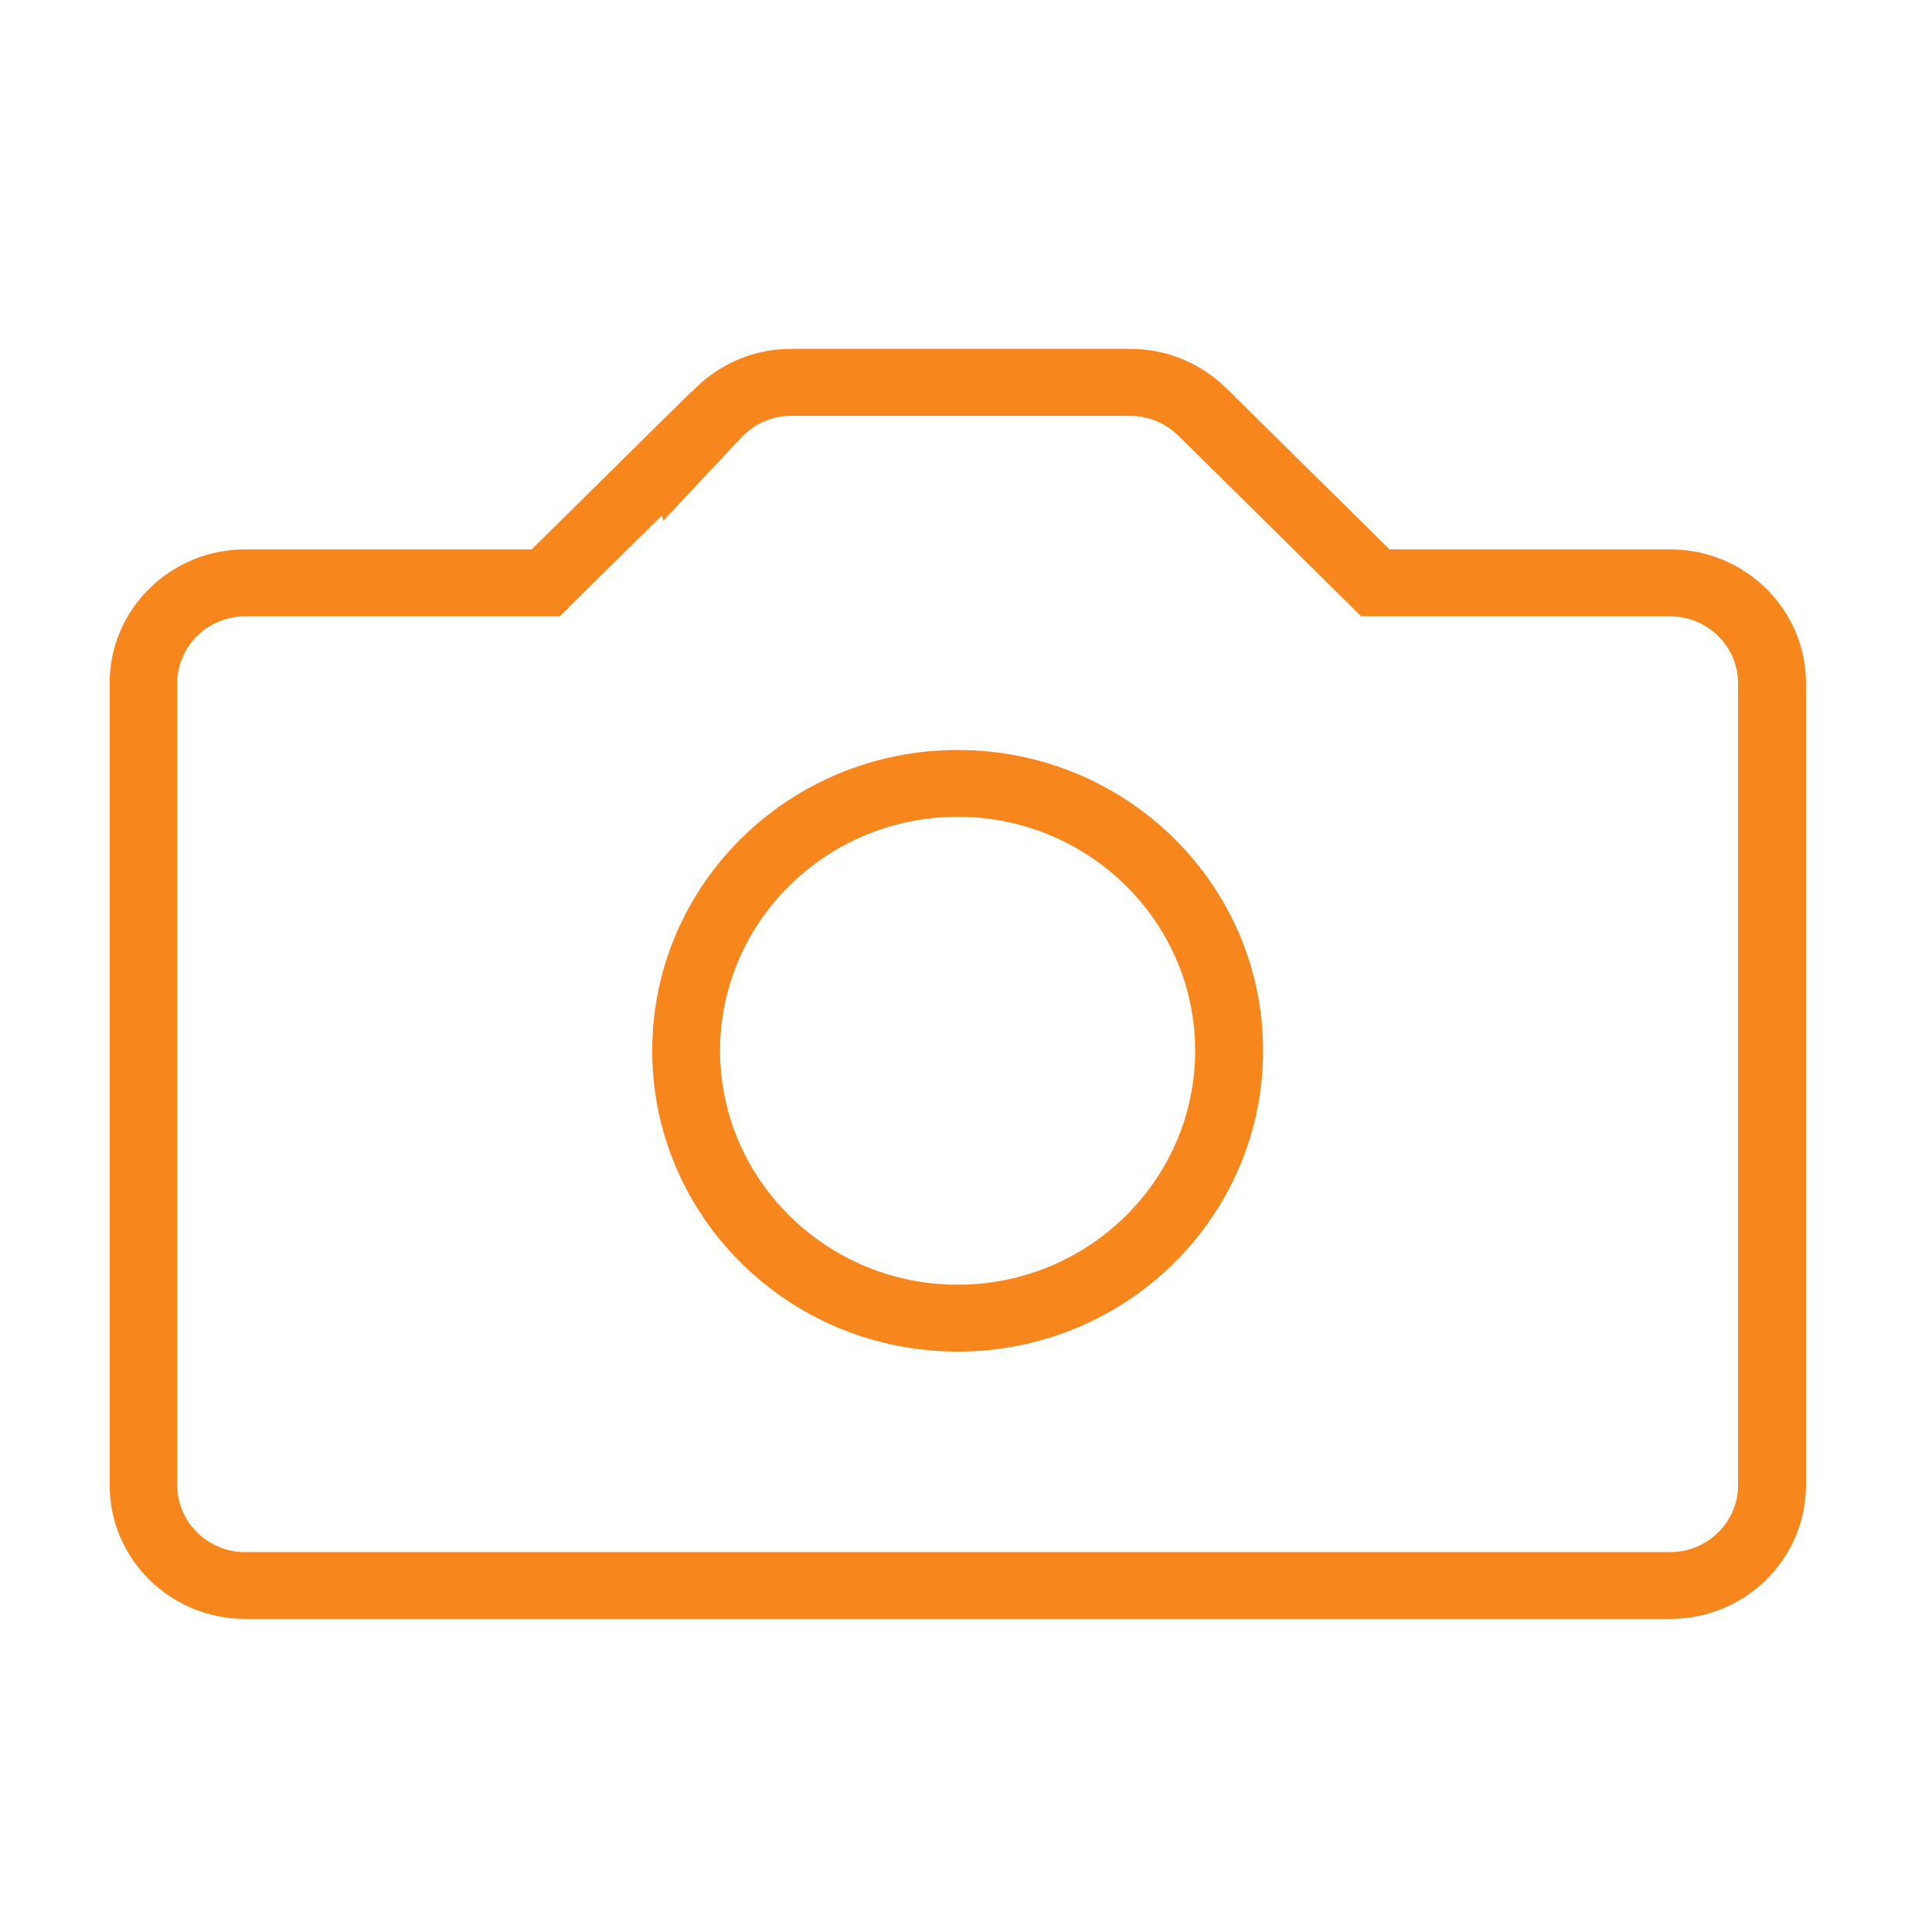
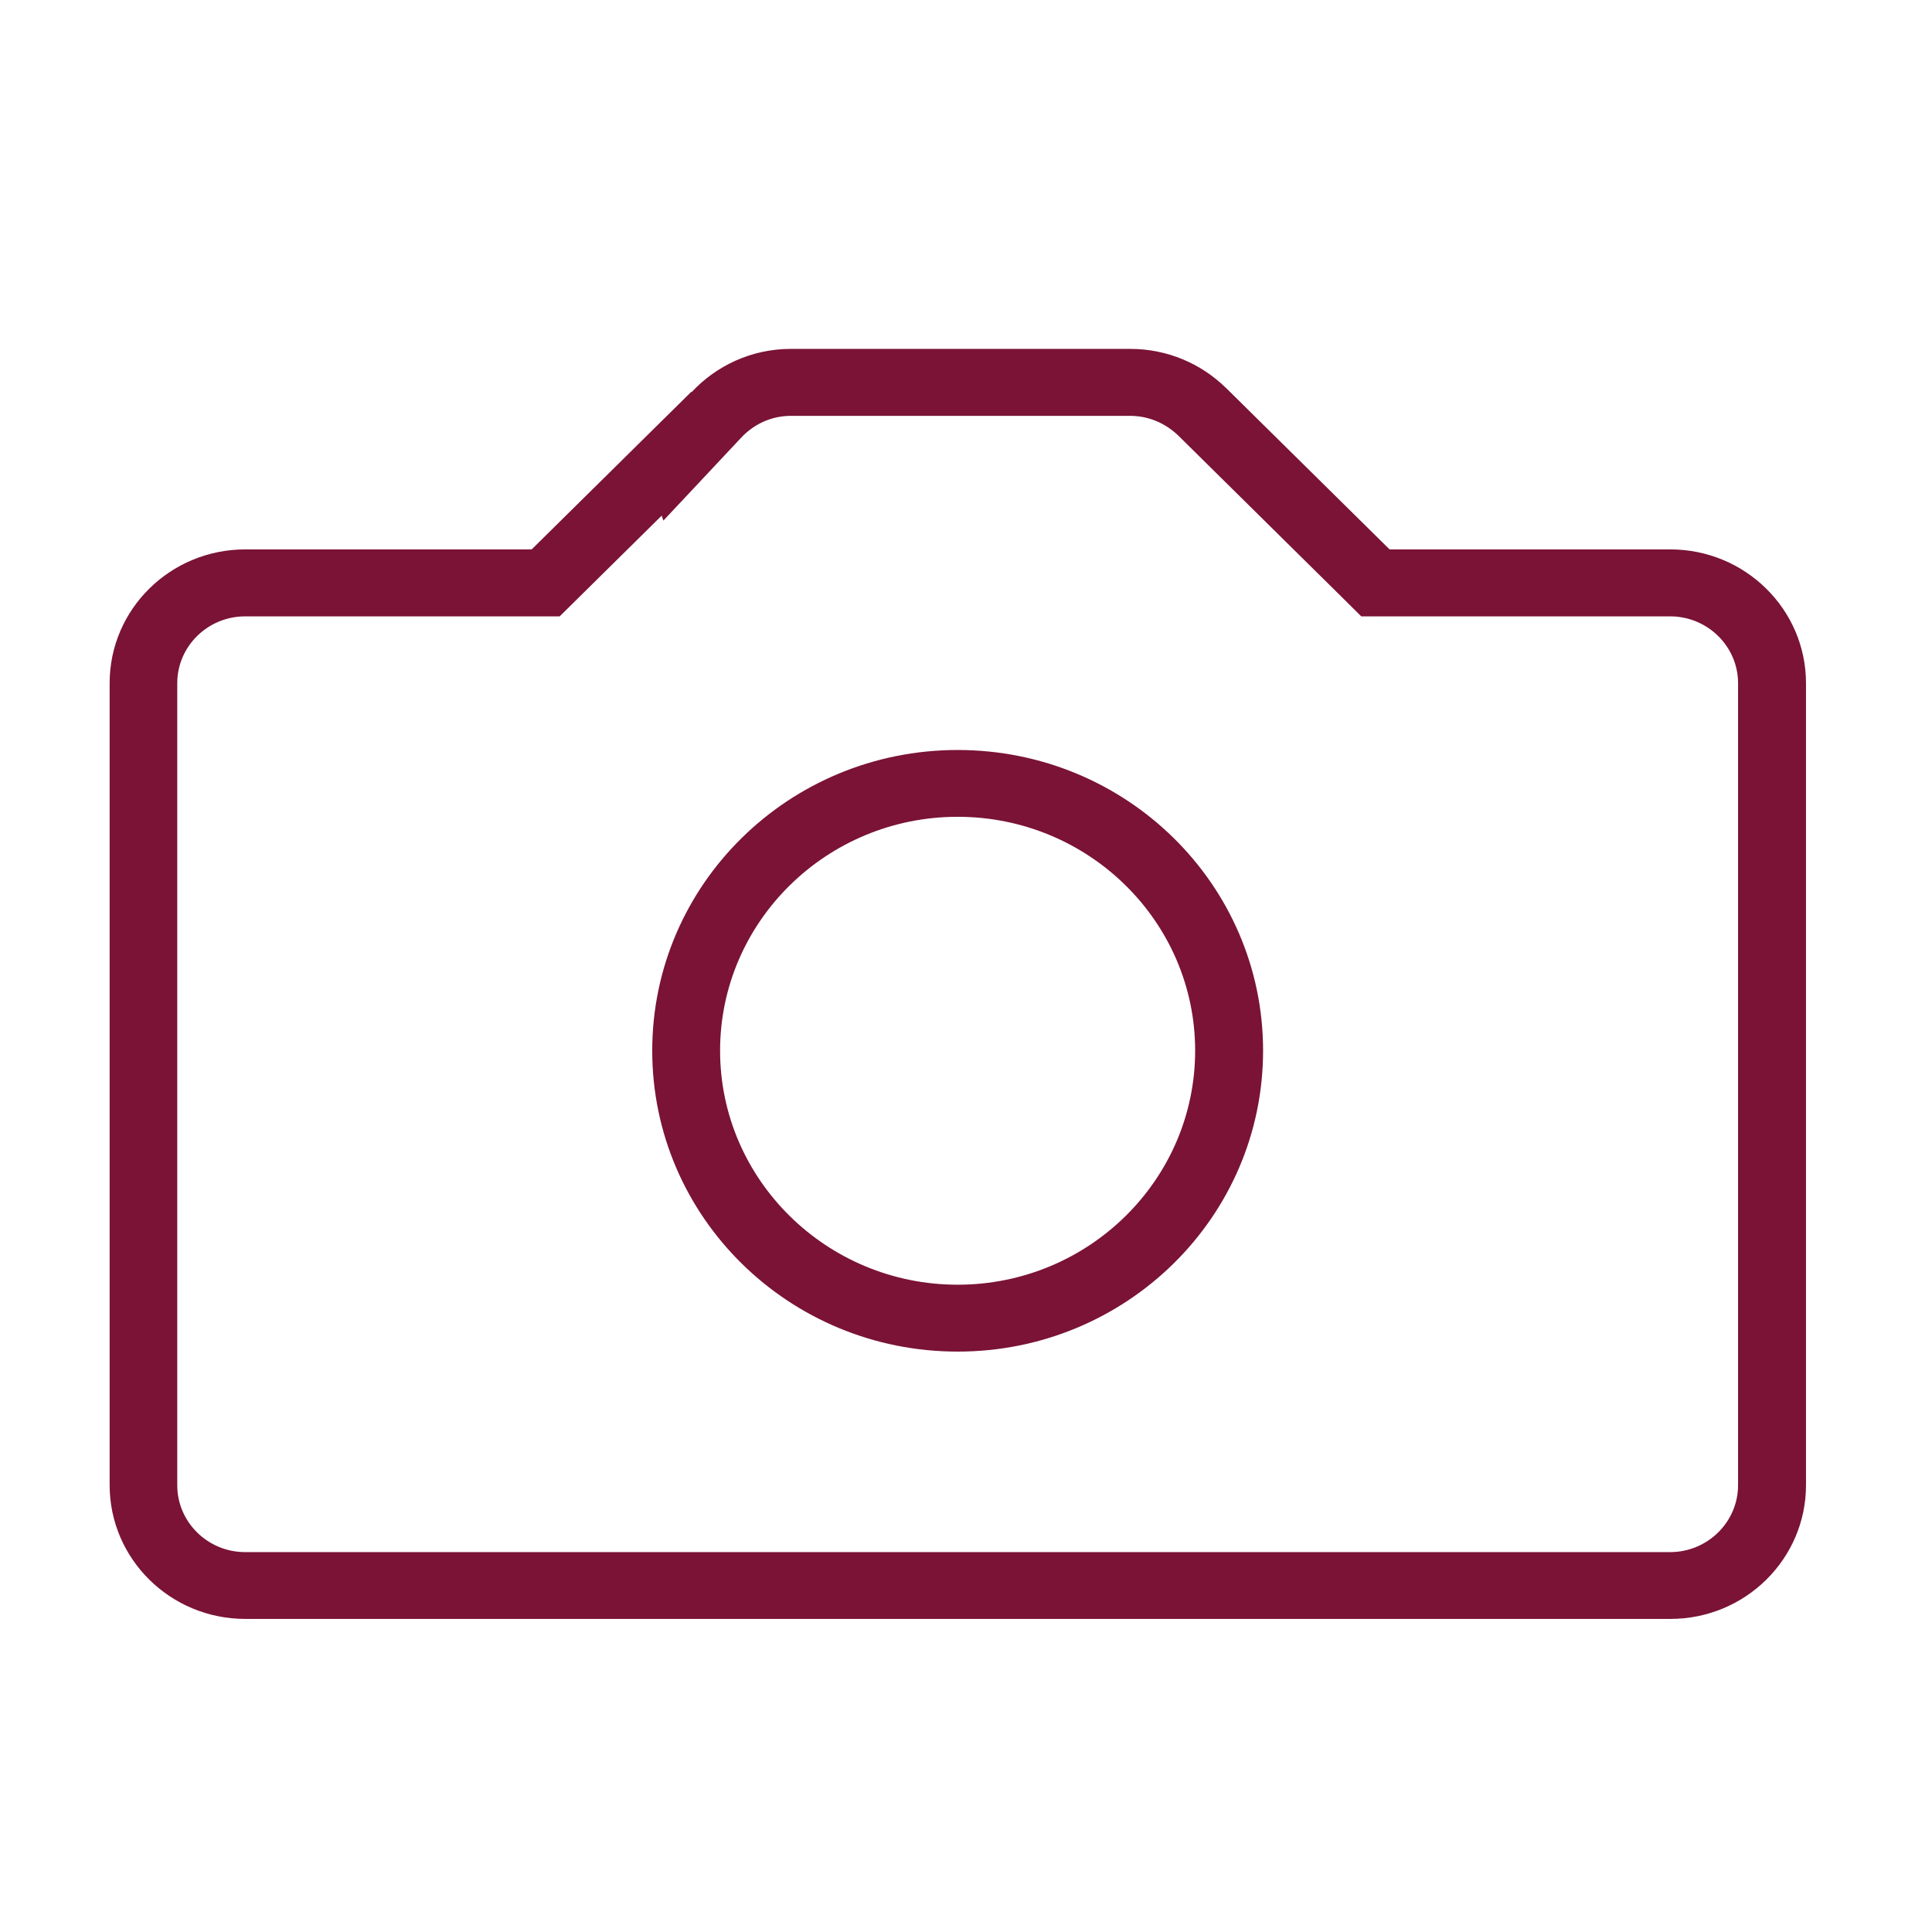
- <svg xmlns="http://www.w3.org/2000/svg" version="1.1" id="Layer_1" x="0px" y="0px" width="24.088px" height="24px" viewBox="113.789 0 24.088 24" enable-background="new 113.789 0 24.088 24" xml:space="preserve" fill="#F7861C">
+ <svg xmlns="http://www.w3.org/2000/svg" version="1.1" id="Layer_1" x="0px" y="0px" width="24.088px" height="24px" viewBox="113.789 0 24.088 24" enable-background="new 113.789 0 24.088 24" xml:space="preserve" fill="#7a1336">
  <g>
    <path d="M134.613,6.85h-3.499l-2.035-2.009c-0.003-0.002-0.004-0.004-0.006-0.006l-0.004-0.003l0,0   c-0.306-0.298-0.725-0.482-1.189-0.482h-4.23c-0.491,0-0.93,0.209-1.238,0.539l-0.003-0.005l-1.991,1.966h-3.571   c-0.935,0-1.691,0.747-1.691,1.667v10c0,0.92,0.757,1.668,1.691,1.668h17.768c0.934,0,1.691-0.748,1.691-1.668v-10   C136.305,7.597,135.547,6.85,134.613,6.85z M135.459,18.518c0,0.459-0.381,0.834-0.846,0.834h-17.768   c-0.466,0-0.846-0.374-0.846-0.834v-10c0-0.459,0.38-0.833,0.846-0.833h3.571h0.351l0.248-0.245l1.024-1.011l0.021,0.062   l0.971-1.035c0.164-0.175,0.385-0.271,0.618-0.271h4.23c0.223,0,0.435,0.086,0.602,0.247l2.033,2.008l0.247,0.245h0.353h3.499   c0.465,0,0.846,0.374,0.846,0.833V18.518L135.459,18.518z" />
    <path d="M125.729,9.351c-2.104,0-3.808,1.678-3.808,3.749c0,2.072,1.703,3.752,3.808,3.752c2.104,0,3.808-1.68,3.808-3.752   C129.537,11.028,127.833,9.351,125.729,9.351z M125.729,16.018c-1.633,0-2.962-1.31-2.962-2.918s1.329-2.916,2.962-2.916   s2.961,1.307,2.961,2.916S127.362,16.018,125.729,16.018z" />
  </g>
</svg>
